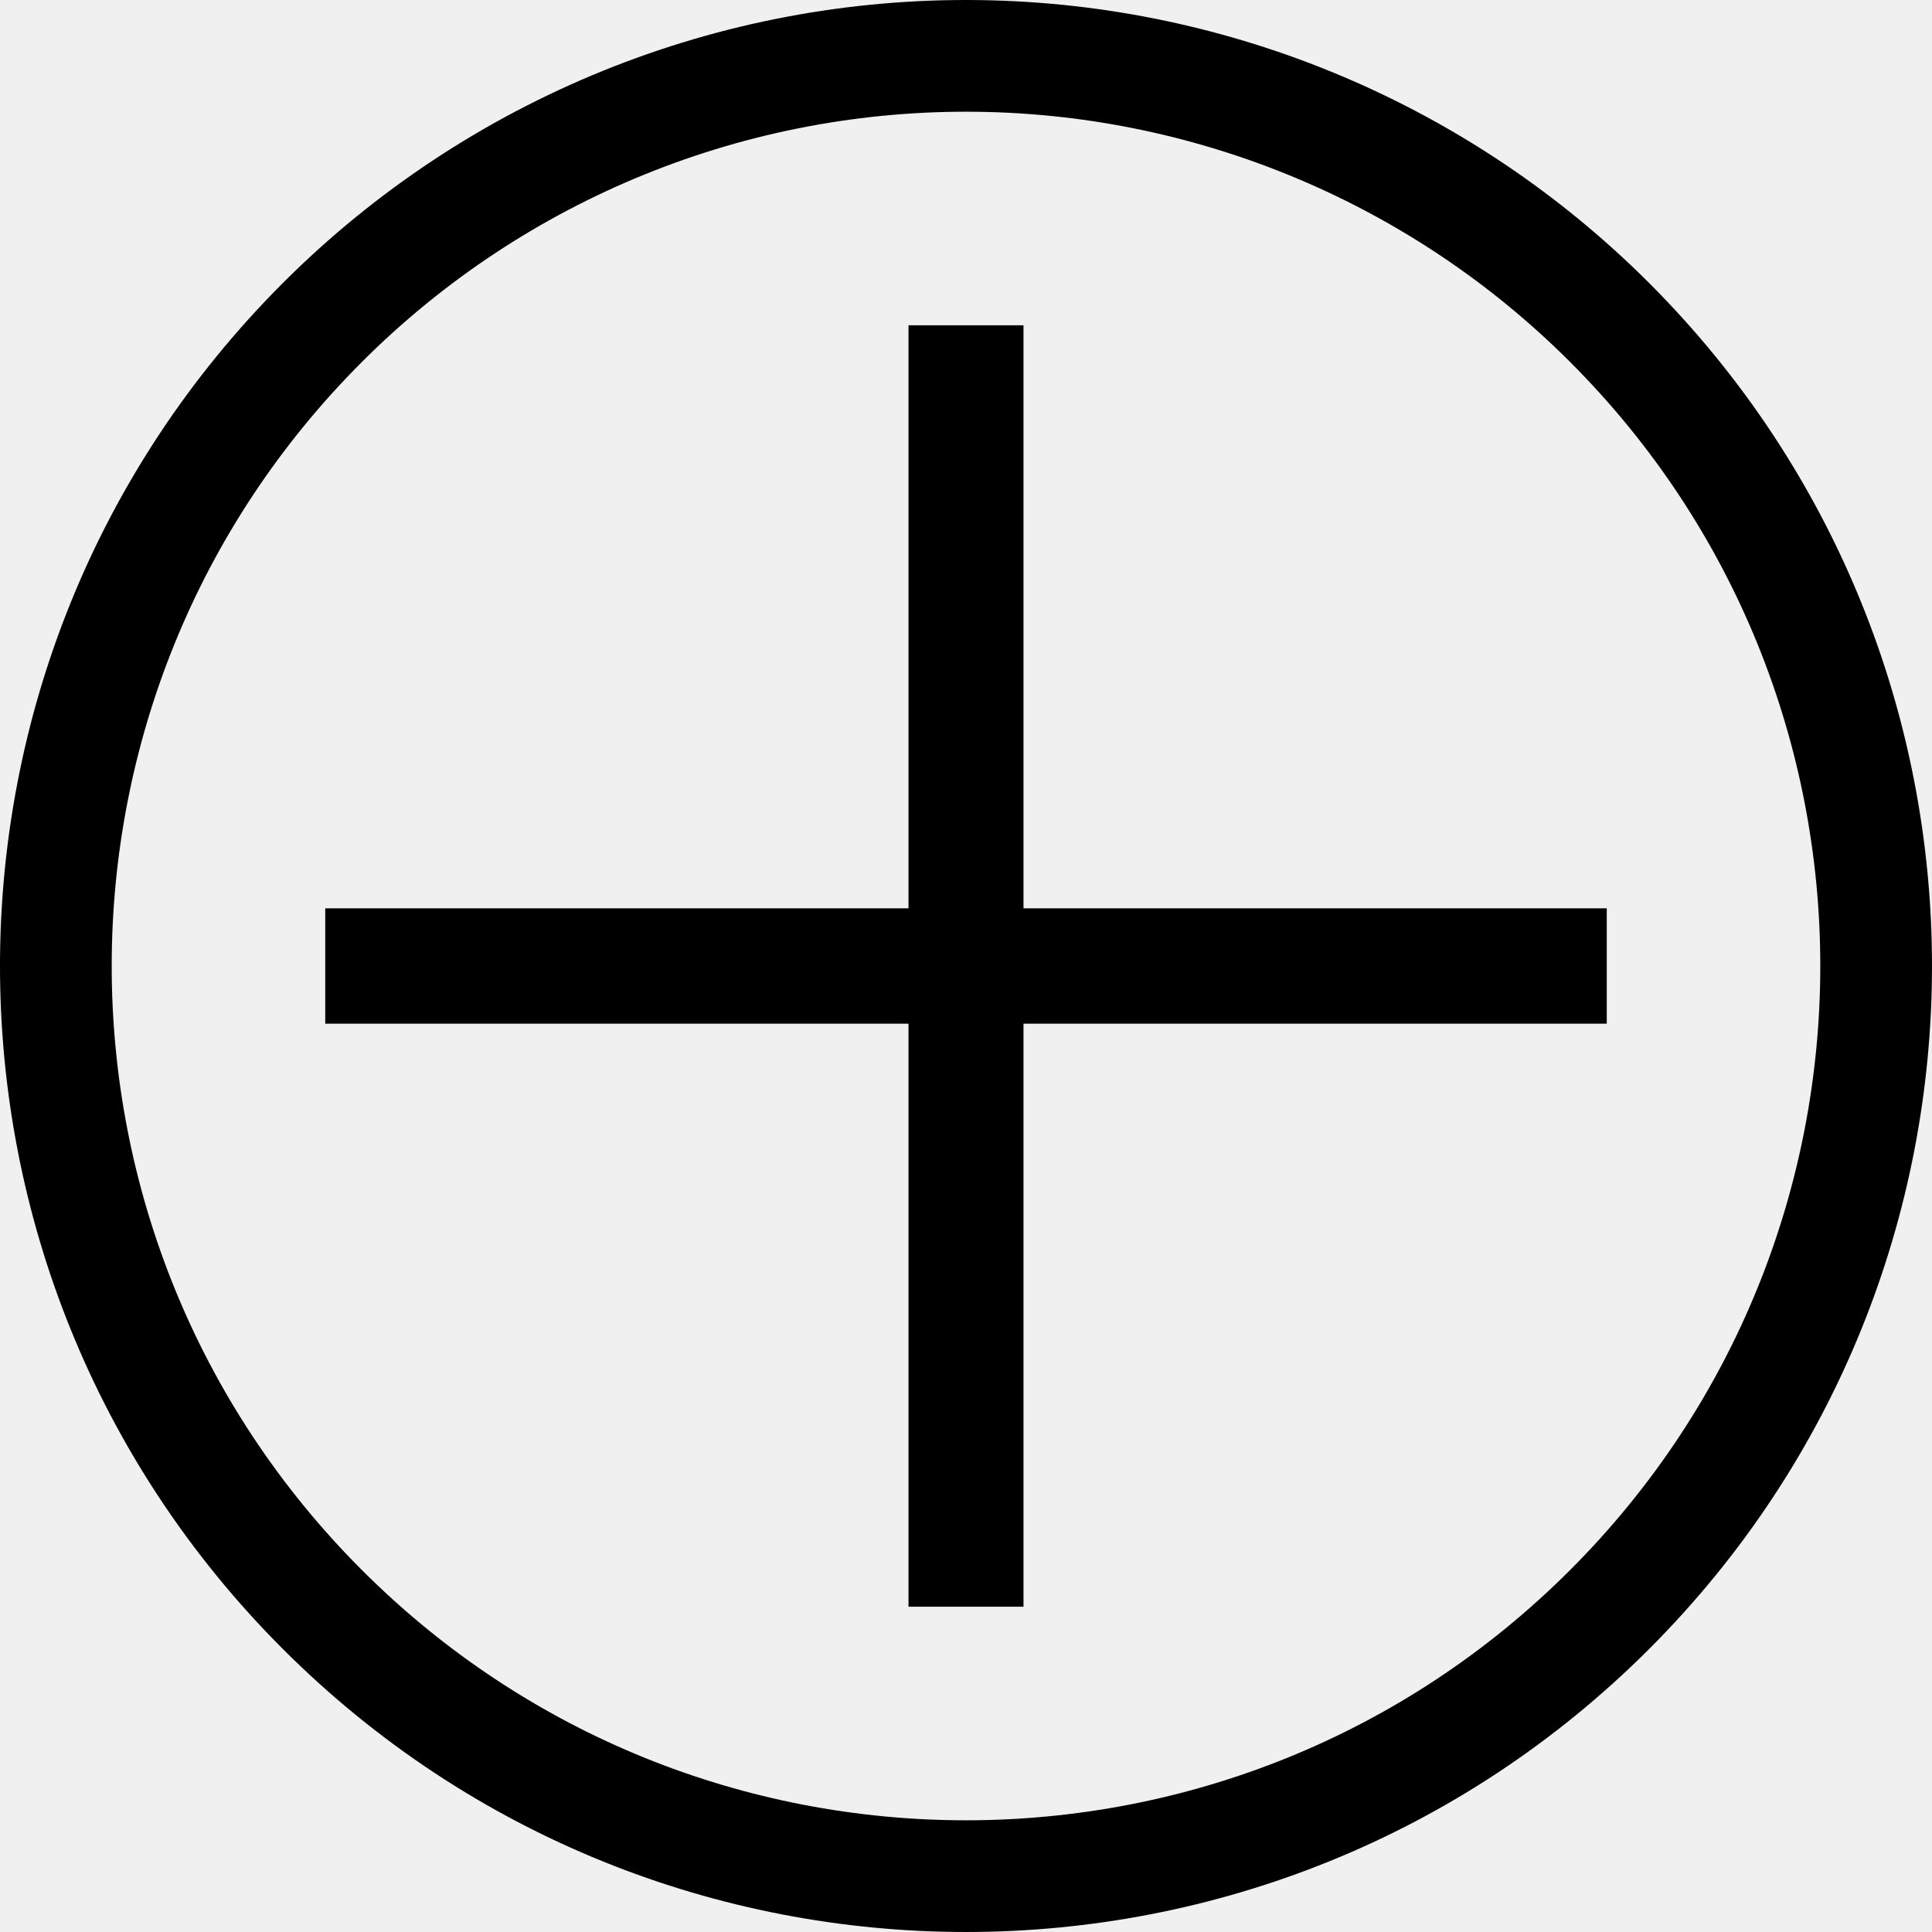
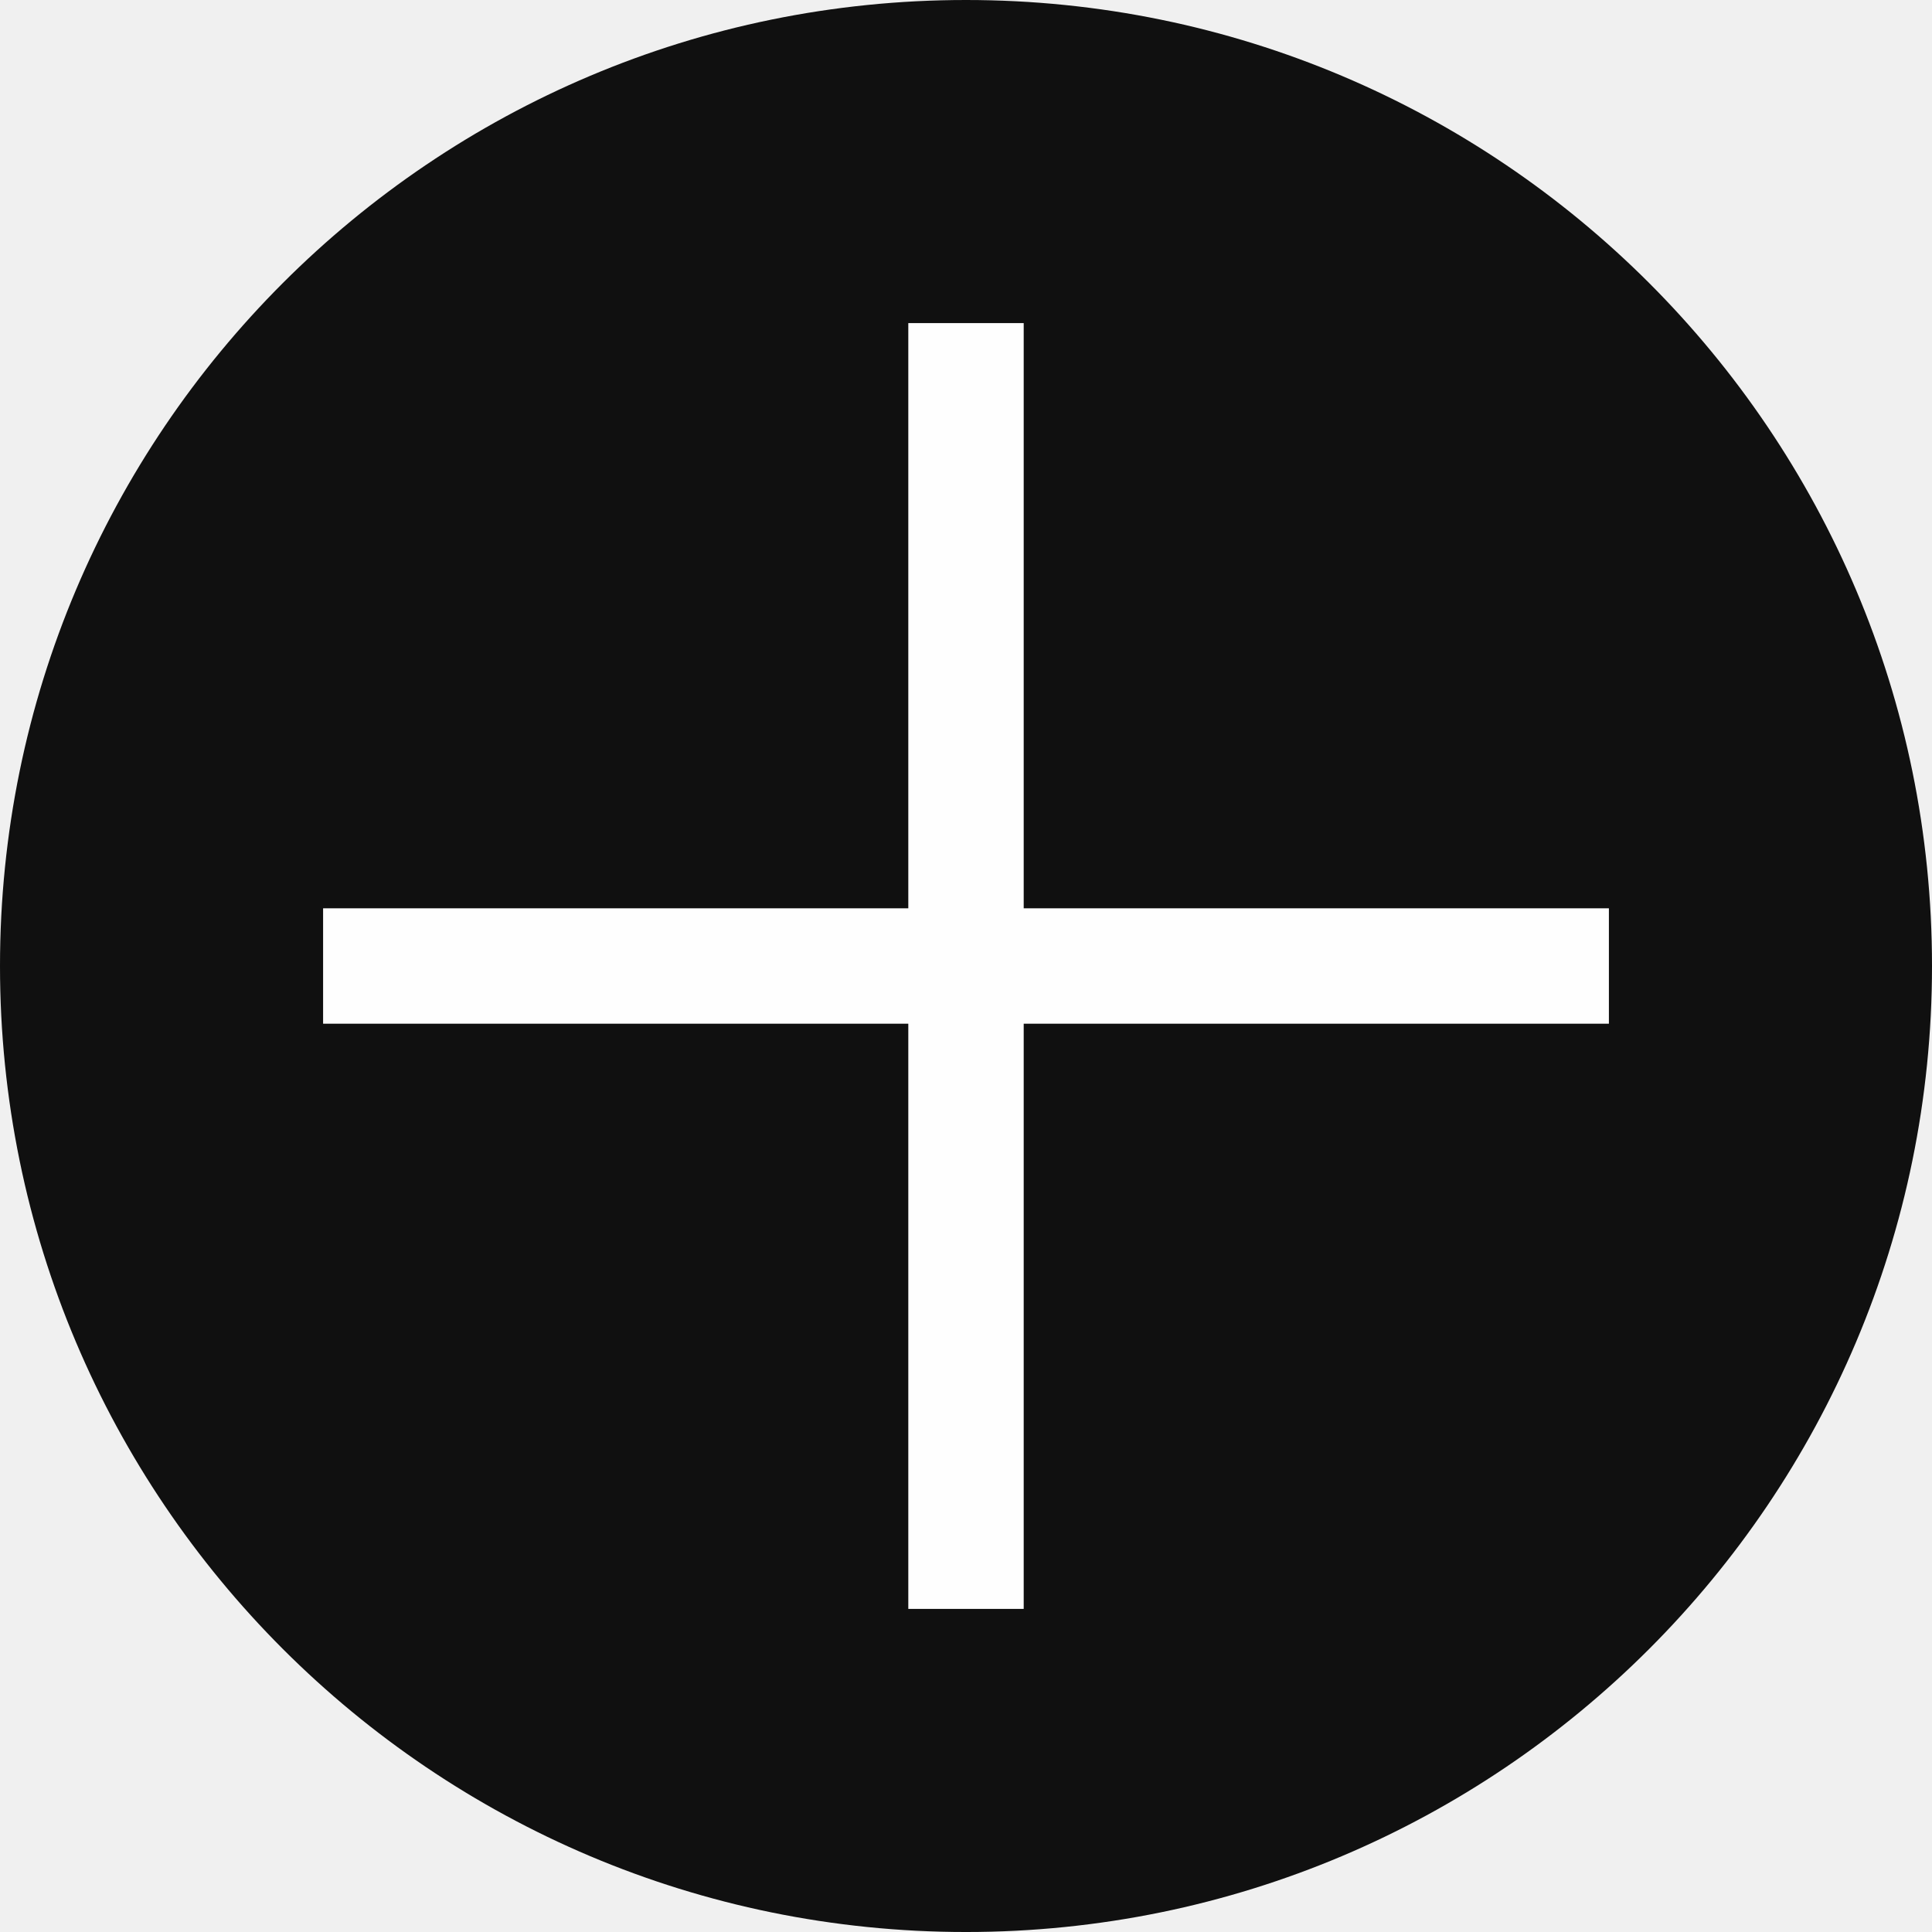
- <svg xmlns="http://www.w3.org/2000/svg" width="118.533mm" height="118.533mm" viewBox="0 0 419.999 419.998" id="svg2" version="1.1">
+ <svg xmlns="http://www.w3.org/2000/svg" width="118.13mm" height="118.13mm" viewBox="0 0 418.571 418.571" id="svg2" version="1.1">
  <defs id="defs4" />
-   <g id="layer1" transform="translate(-170.0005,-255.2198)">
-     <path style="opacity:1;fill:#000000;fill-opacity:1;stroke:none;stroke-width:3;stroke-linecap:round;stroke-miterlimit:4;stroke-dasharray:none;stroke-opacity:1" d="m 383.066,255.242 a 210,210 0 0 0 -151.559,61.484 210,210 0 0 0 0,296.984 210,210 0 0 0 296.984,0 210,210 0 0 0 0,-296.984 210,210 0 0 0 -145.426,-61.484 z m -0.355,24.283 a 185.714,185.714 0 0 1 128.609,54.375 185.714,185.714 0 0 1 0,262.639 185.714,185.714 0 0 1 -262.641,0 185.714,185.714 0 0 1 0,-262.639 185.714,185.714 0 0 1 134.031,-54.375 z" id="path4155" />
-     <path style="fill:none;fill-rule:evenodd;stroke:#480000;stroke-width:25;stroke-linecap:butt;stroke-linejoin:miter;stroke-miterlimit:4;stroke-dasharray:none;stroke-opacity:1" d="m 519.286,465.219 -278.571,-1e-5" id="path4172" />
-     <path style="fill:none;fill-rule:evenodd;stroke:#000000;stroke-width:25;stroke-linecap:butt;stroke-linejoin:miter;stroke-miterlimit:4;stroke-dasharray:none;stroke-opacity:1" d="m 380,604.505 0,-278.571" id="path4172-2" />
-     <path id="path4151" d="m 519.286,465.219 -278.571,-1e-5" style="fill:none;fill-rule:evenodd;stroke:#000000;stroke-width:25;stroke-linecap:butt;stroke-linejoin:miter;stroke-miterlimit:4;stroke-dasharray:none;stroke-opacity:1" />
+   <g id="layer1" transform="translate(-171.429,-256.6469)" style="opacity:0.93">
+     <circle style="opacity:1;fill:#000000;fill-opacity:1;stroke:none;stroke-width:60;stroke-linecap:round;stroke-miterlimit:4;stroke-dasharray:none;stroke-opacity:1" id="path4137" cx="380.715" cy="465.933" r="209.286" />
+     <path style="fill:none;fill-rule:evenodd;stroke:#ffffff;stroke-width:25;stroke-linecap:butt;stroke-linejoin:miter;stroke-miterlimit:4;stroke-dasharray:none;stroke-opacity:1" d="m 380.715,605.218 0,-278.571" id="path4172-2" />
+     <path id="path4151" d="m 520,465.933 -278.571,-1e-5" style="fill:none;fill-rule:evenodd;stroke:#ffffff;stroke-width:25;stroke-linecap:butt;stroke-linejoin:miter;stroke-miterlimit:4;stroke-dasharray:none;stroke-opacity:1" />
  </g>
</svg>
